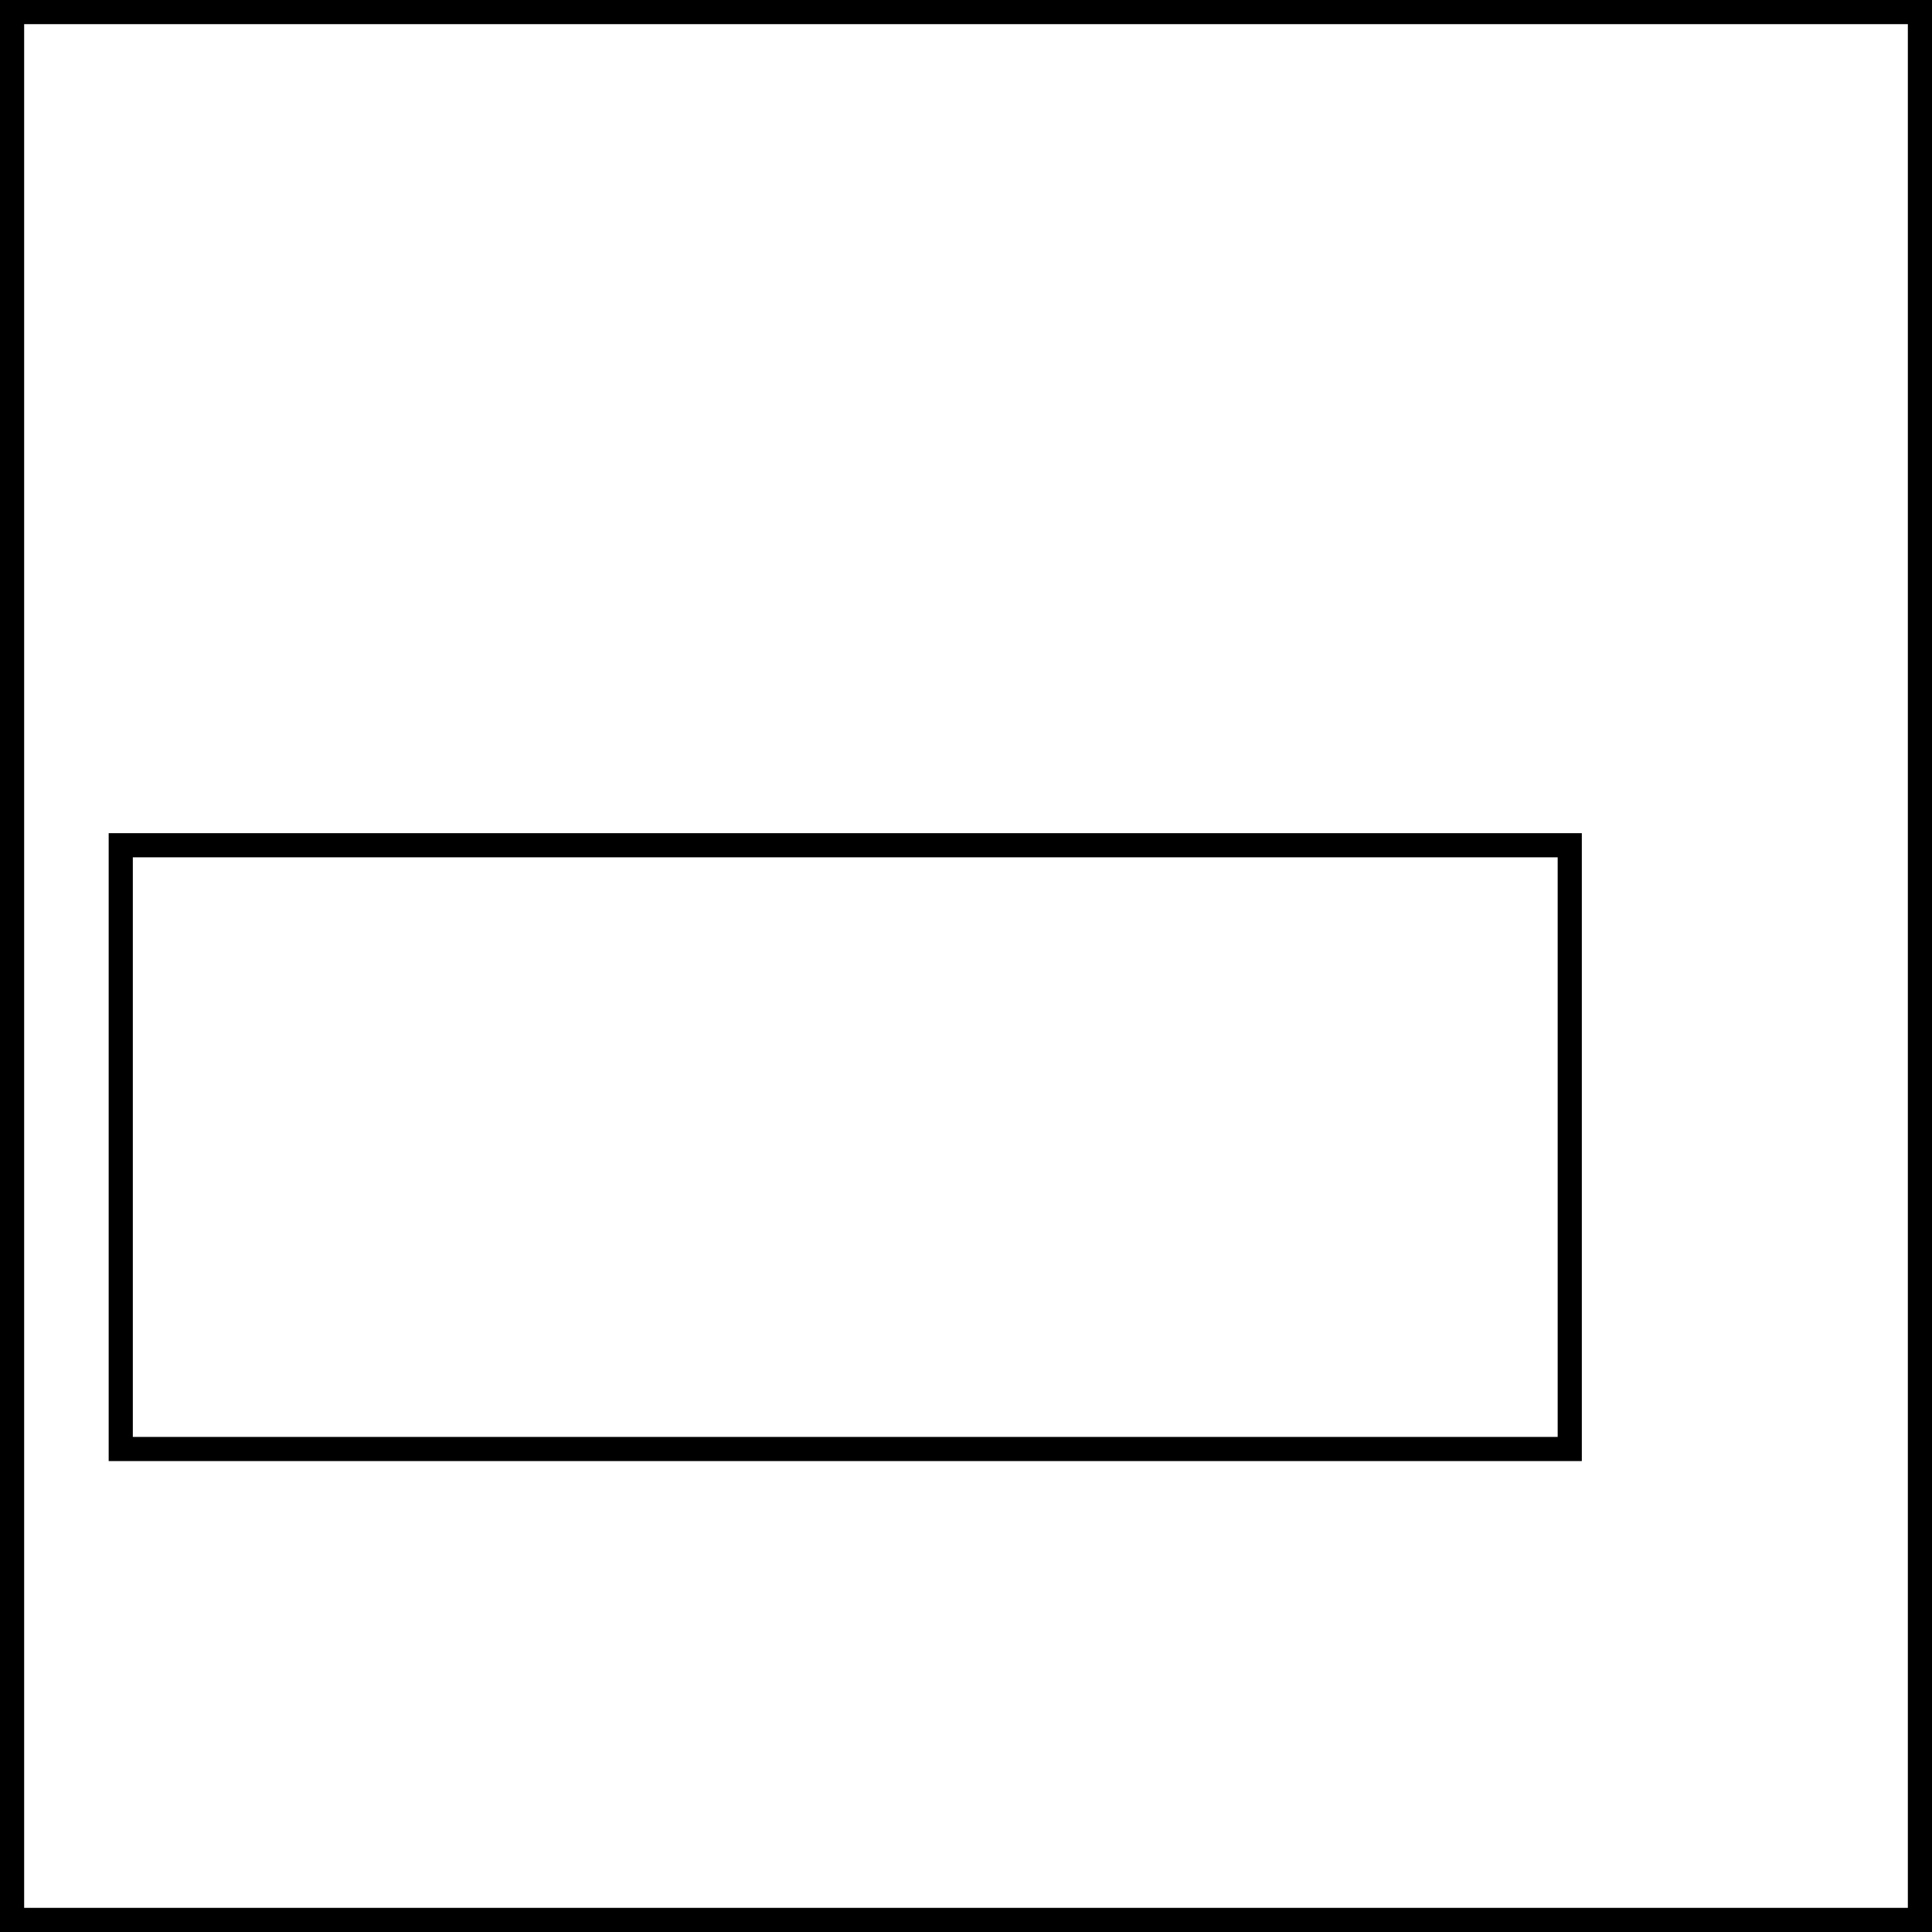
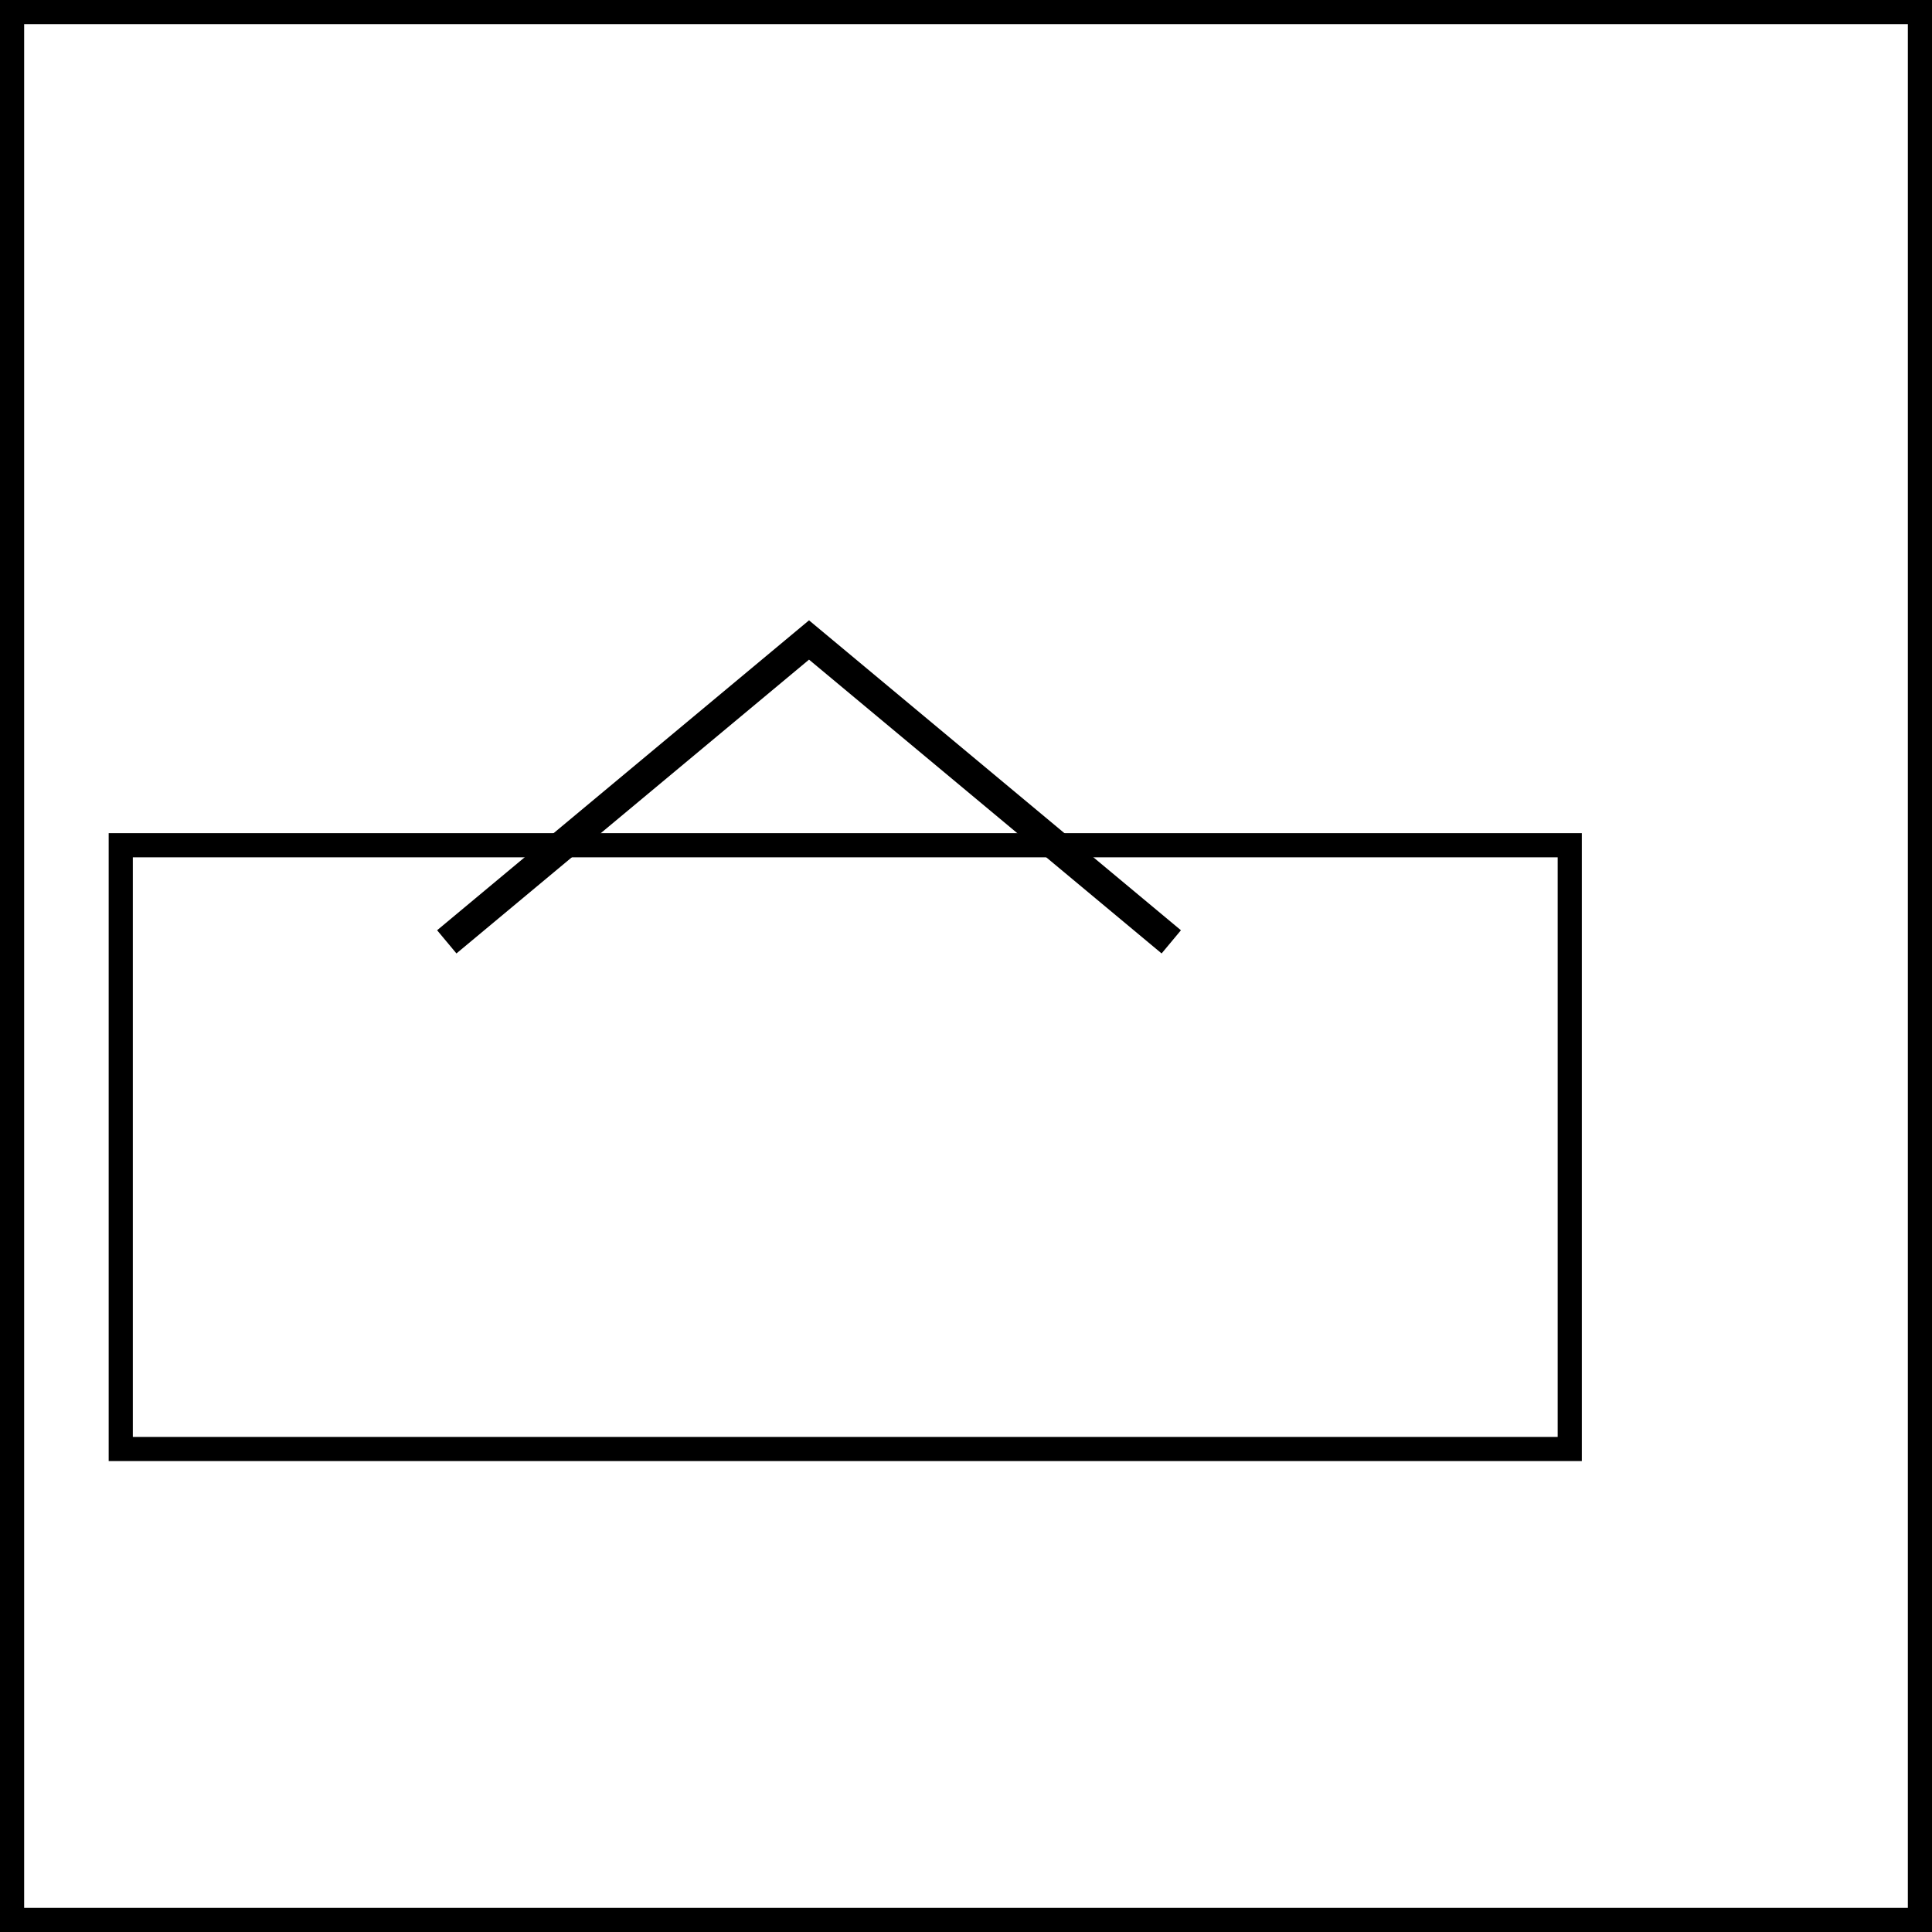
<svg xmlns="http://www.w3.org/2000/svg" viewBox="0 0 160 160">
  <rect x="1" y="1" width="158" height="158" fill="white" stroke="black" stroke-width="2" />
+   <polyline points="97.0,78.0 67.0,53.0 37.0,78.0" fill="none" stroke="black" stroke-width="2.5" />
  <rect x="10" y="70" width="120" height="50" fill="none" stroke="black" stroke-width="2" />
</svg>
